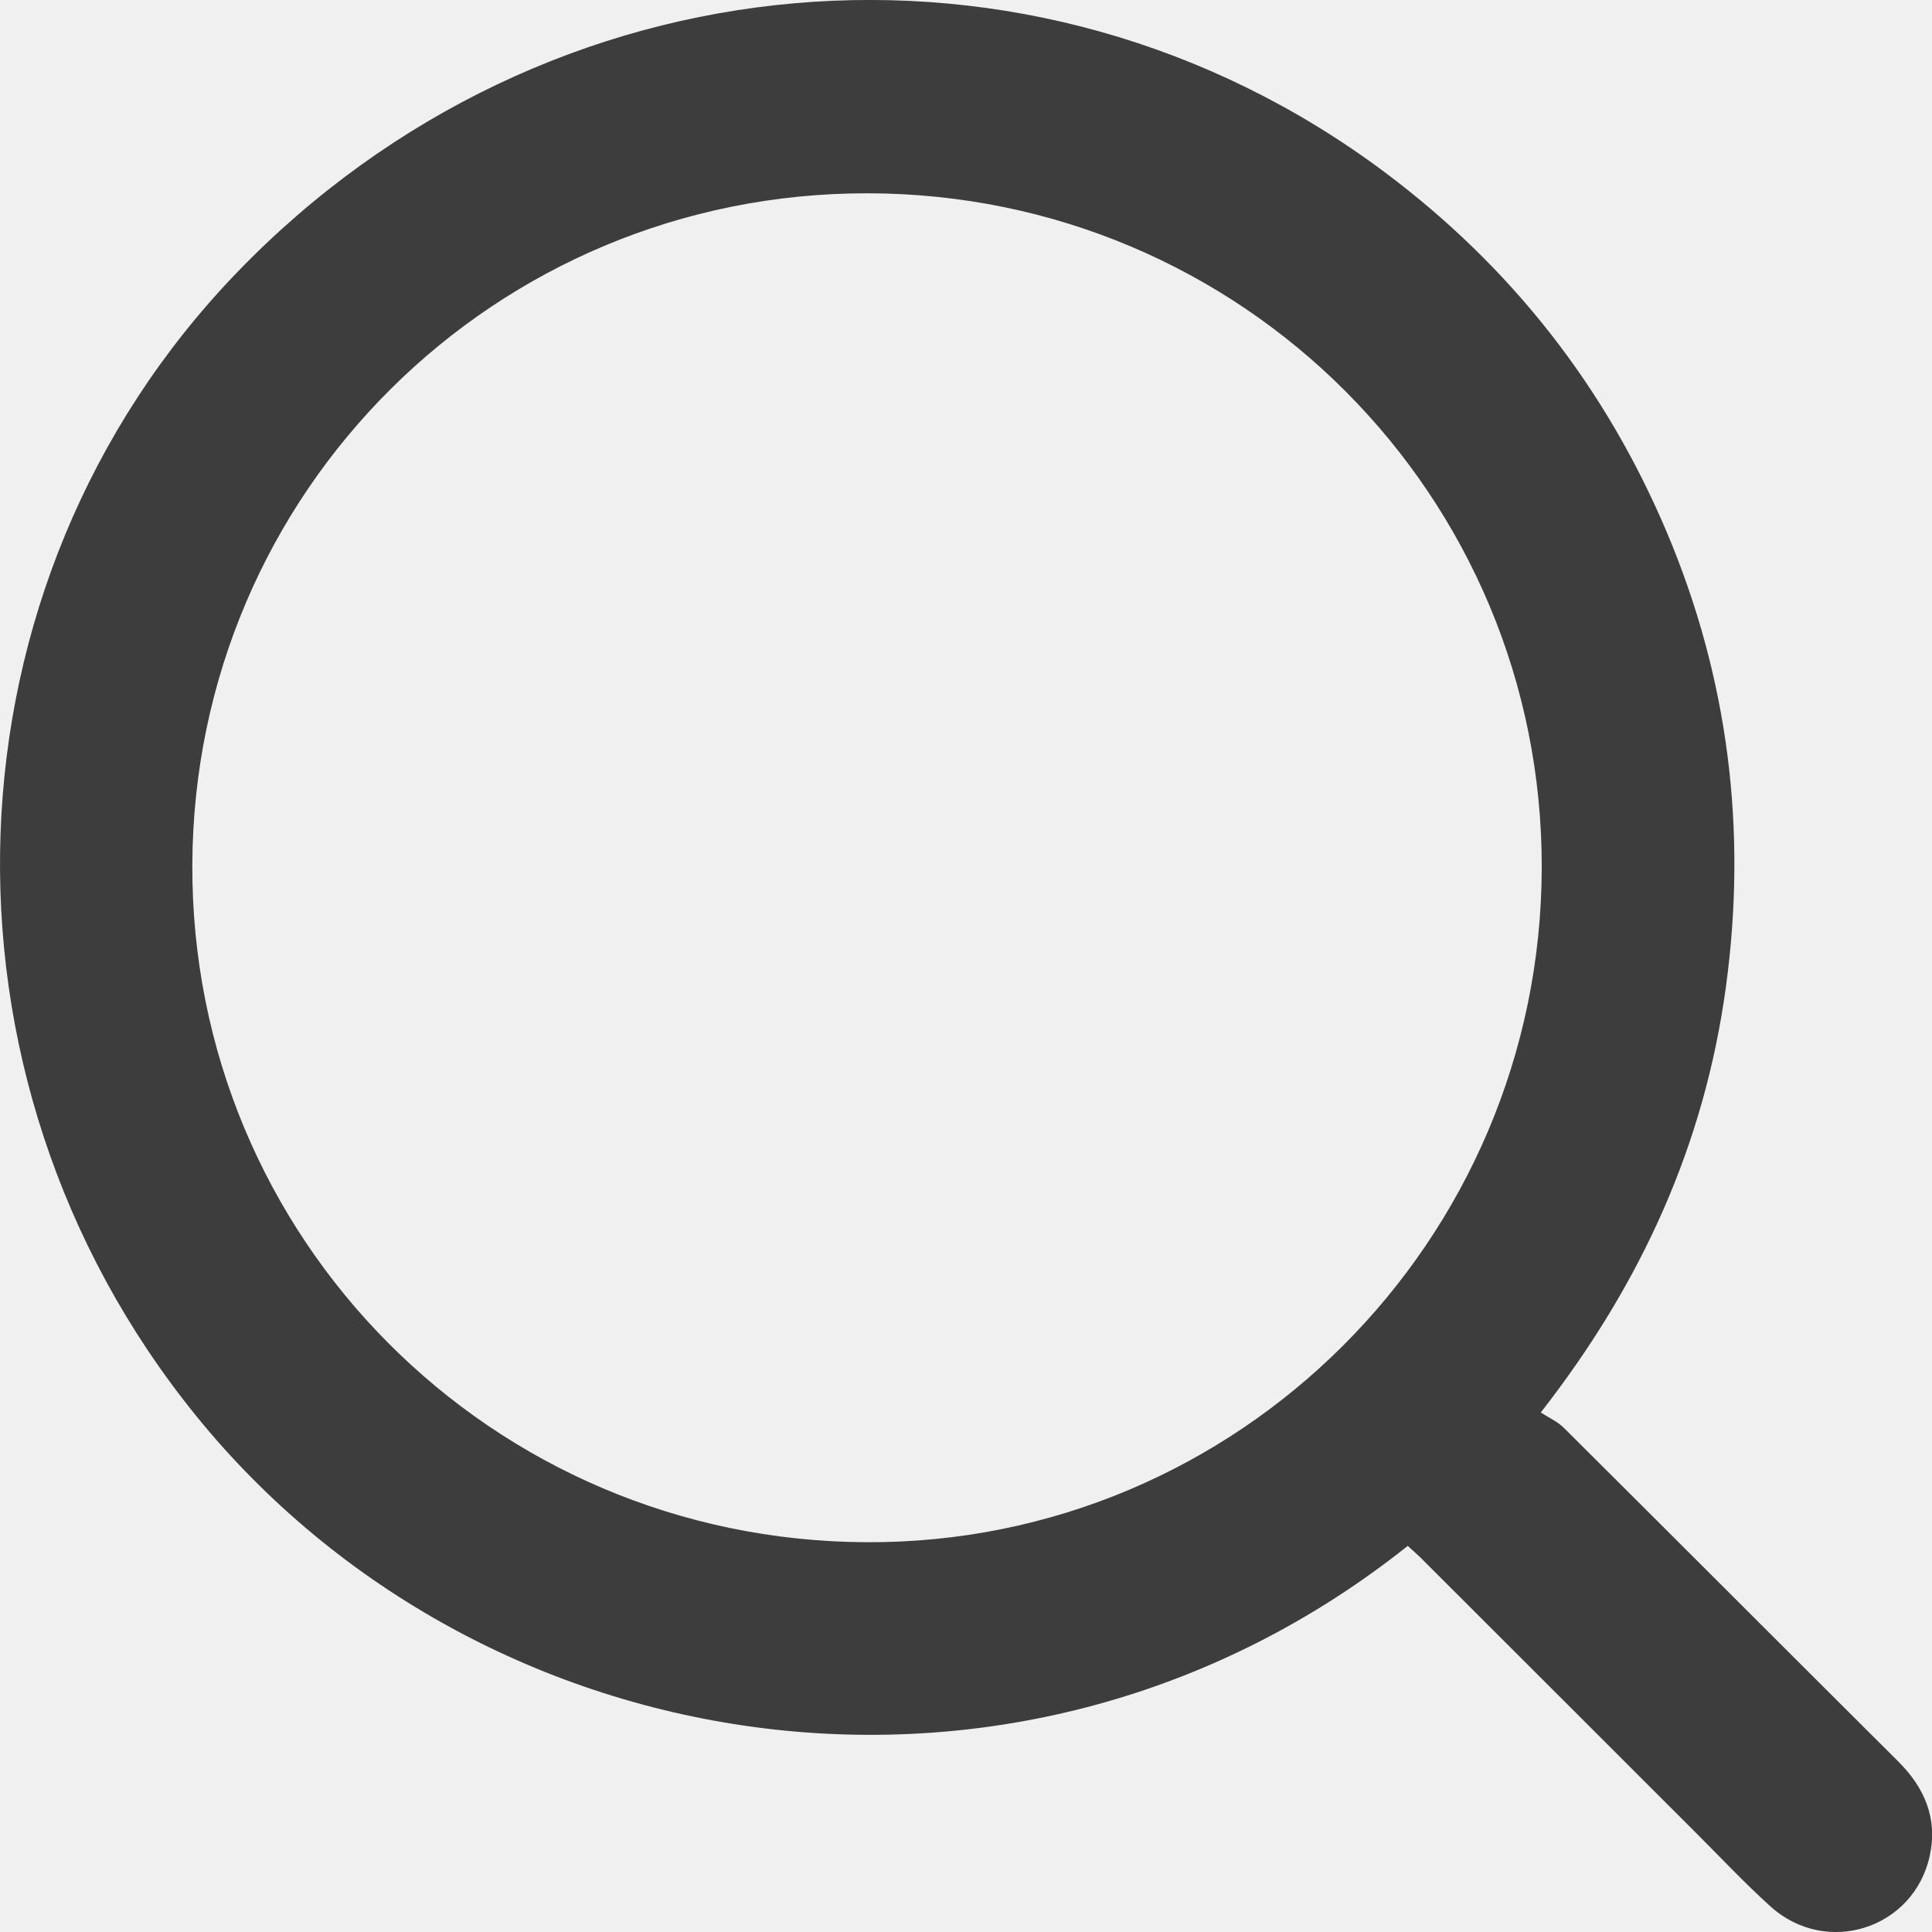
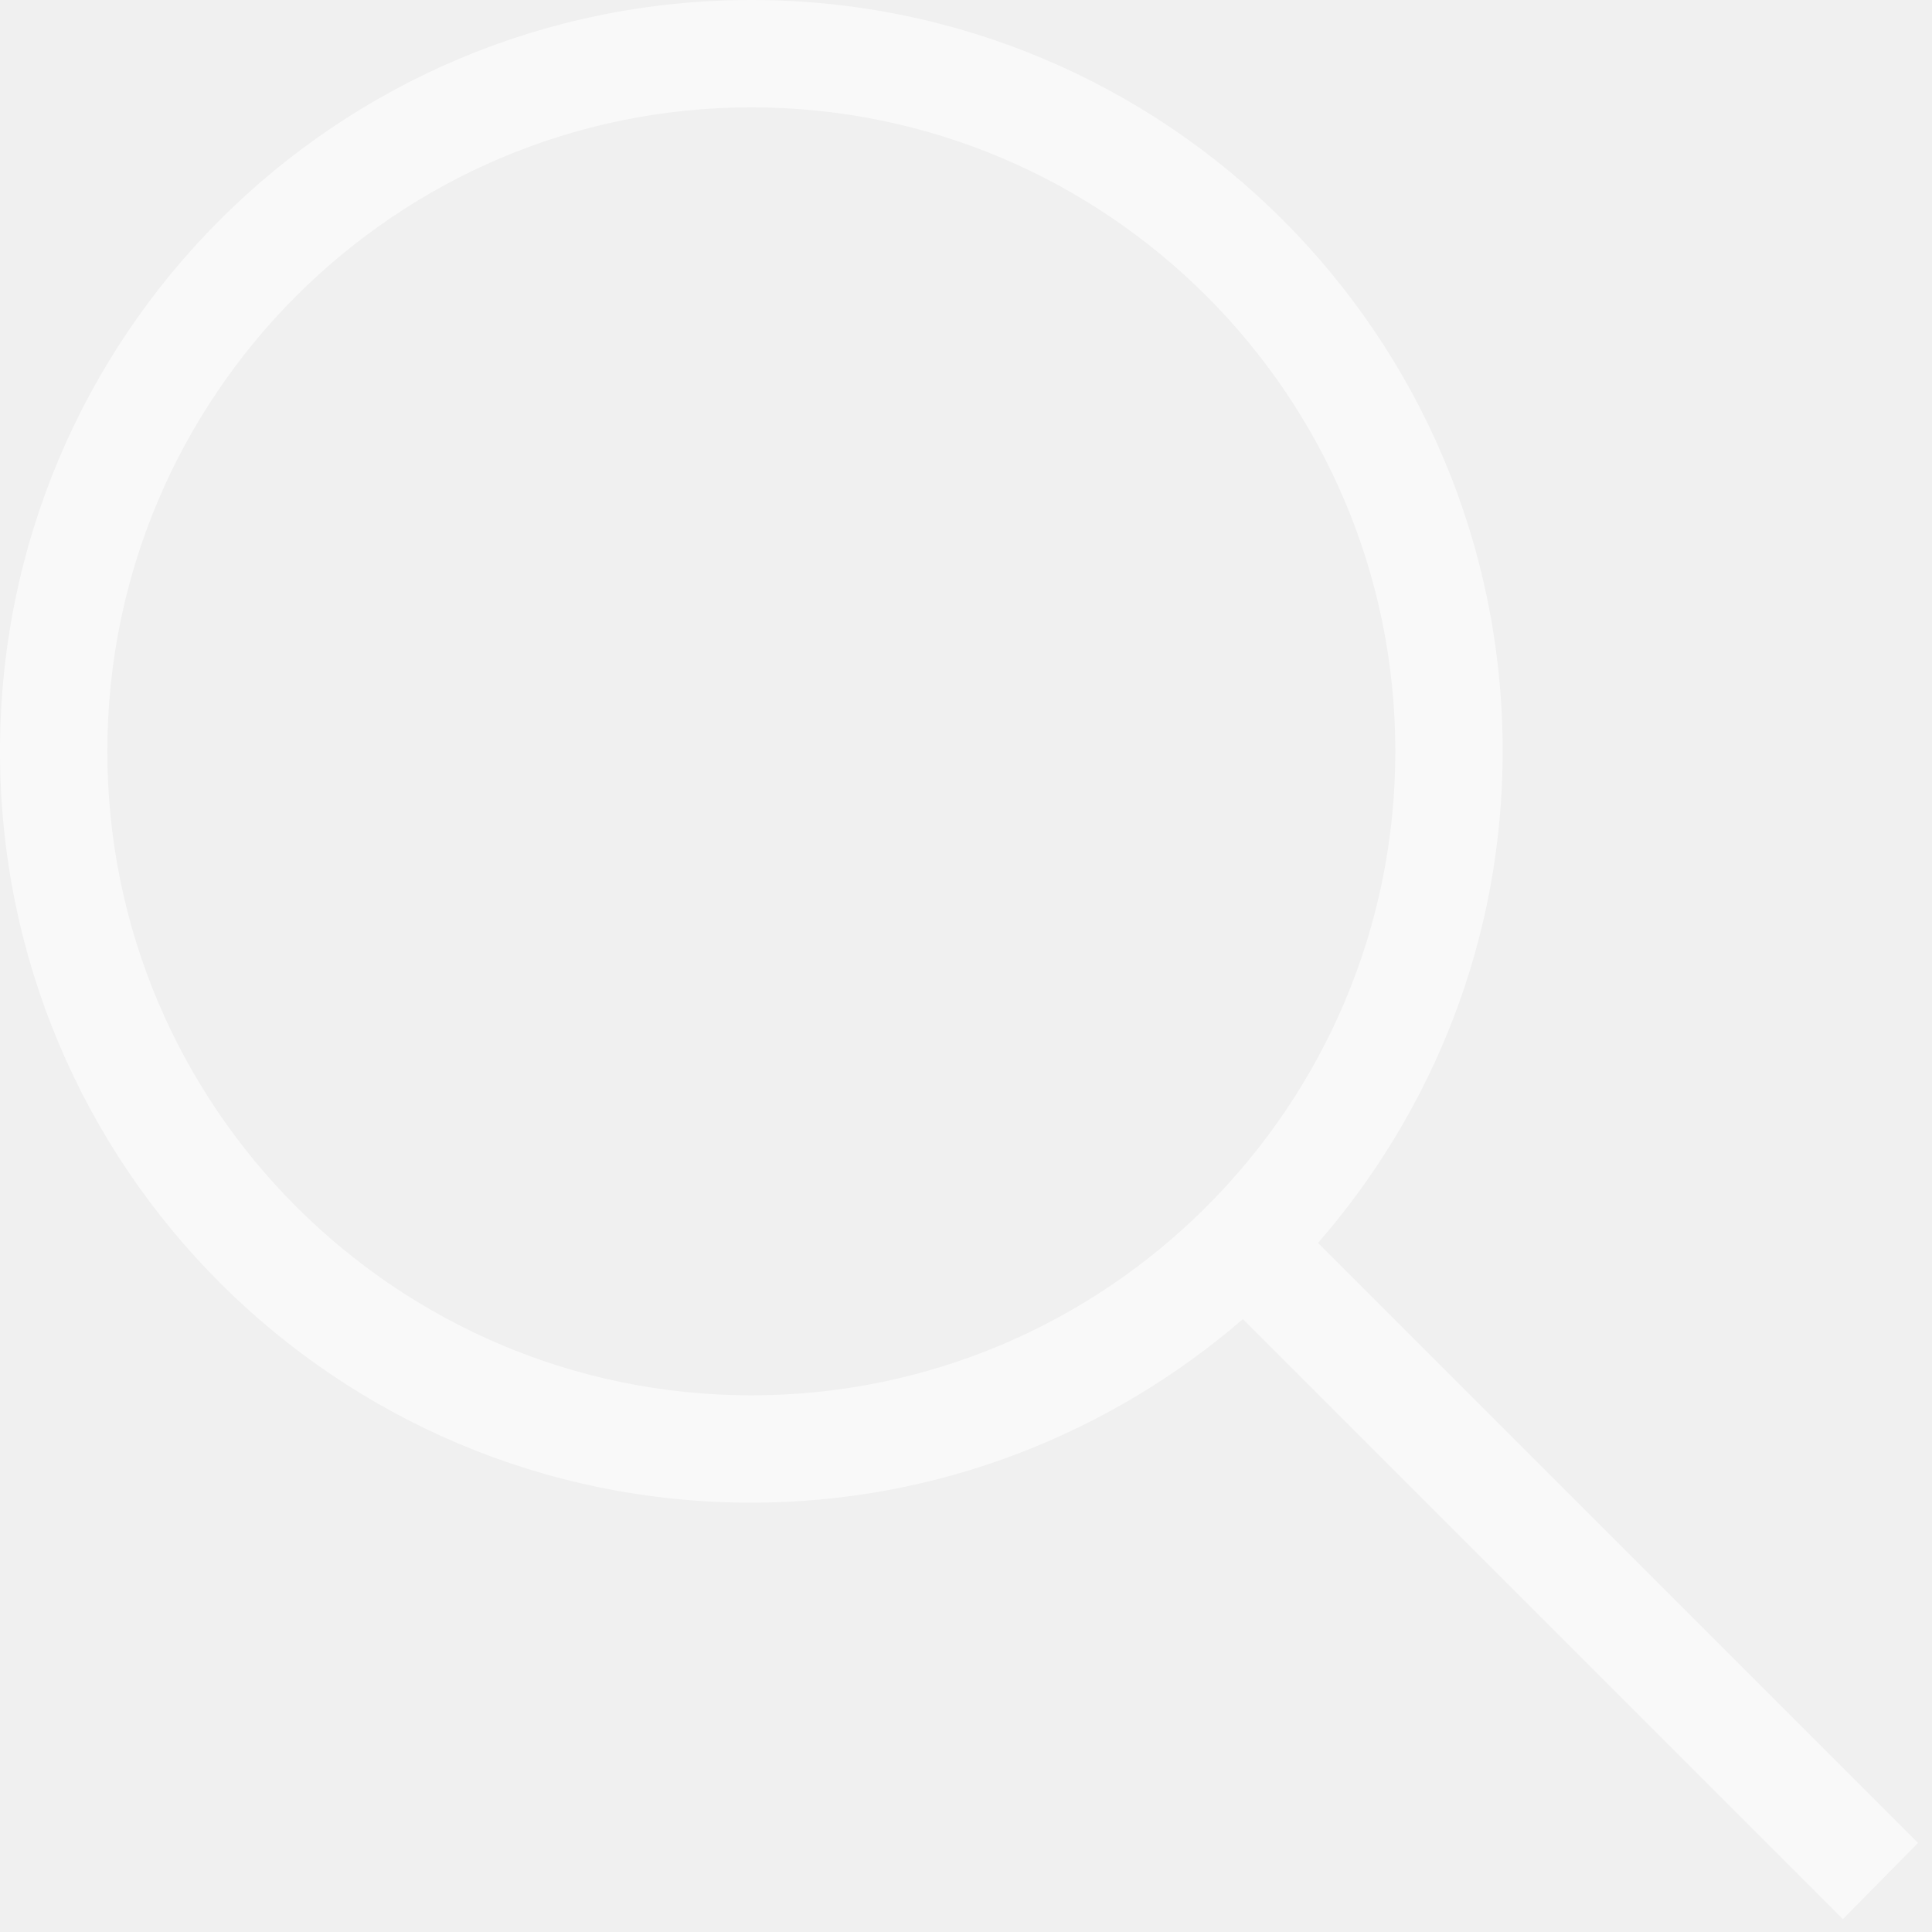
- <svg xmlns="http://www.w3.org/2000/svg" width="20" height="20" viewBox="0 0 20 20" fill="none">
-   <path d="M14.573 16.003C10.575 19.186 4.988 18.306 2.028 14.654C-0.828 11.129 -0.649 6.043 2.449 2.825C5.651 -0.501 10.685 -0.945 14.335 1.783C15.642 2.761 16.618 4.004 17.254 5.508C17.894 7.022 18.088 8.597 17.866 10.22C17.645 11.837 17 13.277 15.95 14.622C16.035 14.677 16.125 14.717 16.19 14.782C17.345 15.931 18.495 17.084 19.649 18.233C19.923 18.505 20.059 18.823 19.978 19.205C19.817 19.965 18.911 20.259 18.33 19.737C18.058 19.492 17.807 19.223 17.548 18.965C16.6 18.018 15.653 17.07 14.704 16.123C14.665 16.085 14.624 16.05 14.573 16.003ZM15.96 8.987C15.97 5.127 12.853 2.006 8.983 2.001C5.123 1.995 2.008 5.091 1.991 8.948C1.974 12.817 5.085 15.947 8.968 15.965C12.812 15.983 15.95 12.85 15.96 8.987Z" fill="#3D3D3D" />
+ <svg xmlns="http://www.w3.org/2000/svg" width="18" height="18" viewBox="0 0 18 18" fill="none">
+   <path d="M17.87 17.17L12.28 11.58C13.35 10.35 14 8.75 14 7C14 3.13 10.87 0 7 0C3.13 0 0 3.13 0 7C0 10.87 3.13 14 7 14C8.75 14 10.35 13.35 11.58 12.29L17.17 17.88L17.87 17.17ZM7 13C3.69 13 1 10.31 1 7C1 3.69 3.69 1 7 1C10.31 1 13 3.69 13 7C13 10.31 10.31 13 7 13Z" fill="white" fill-opacity="0.6" />
</svg>
